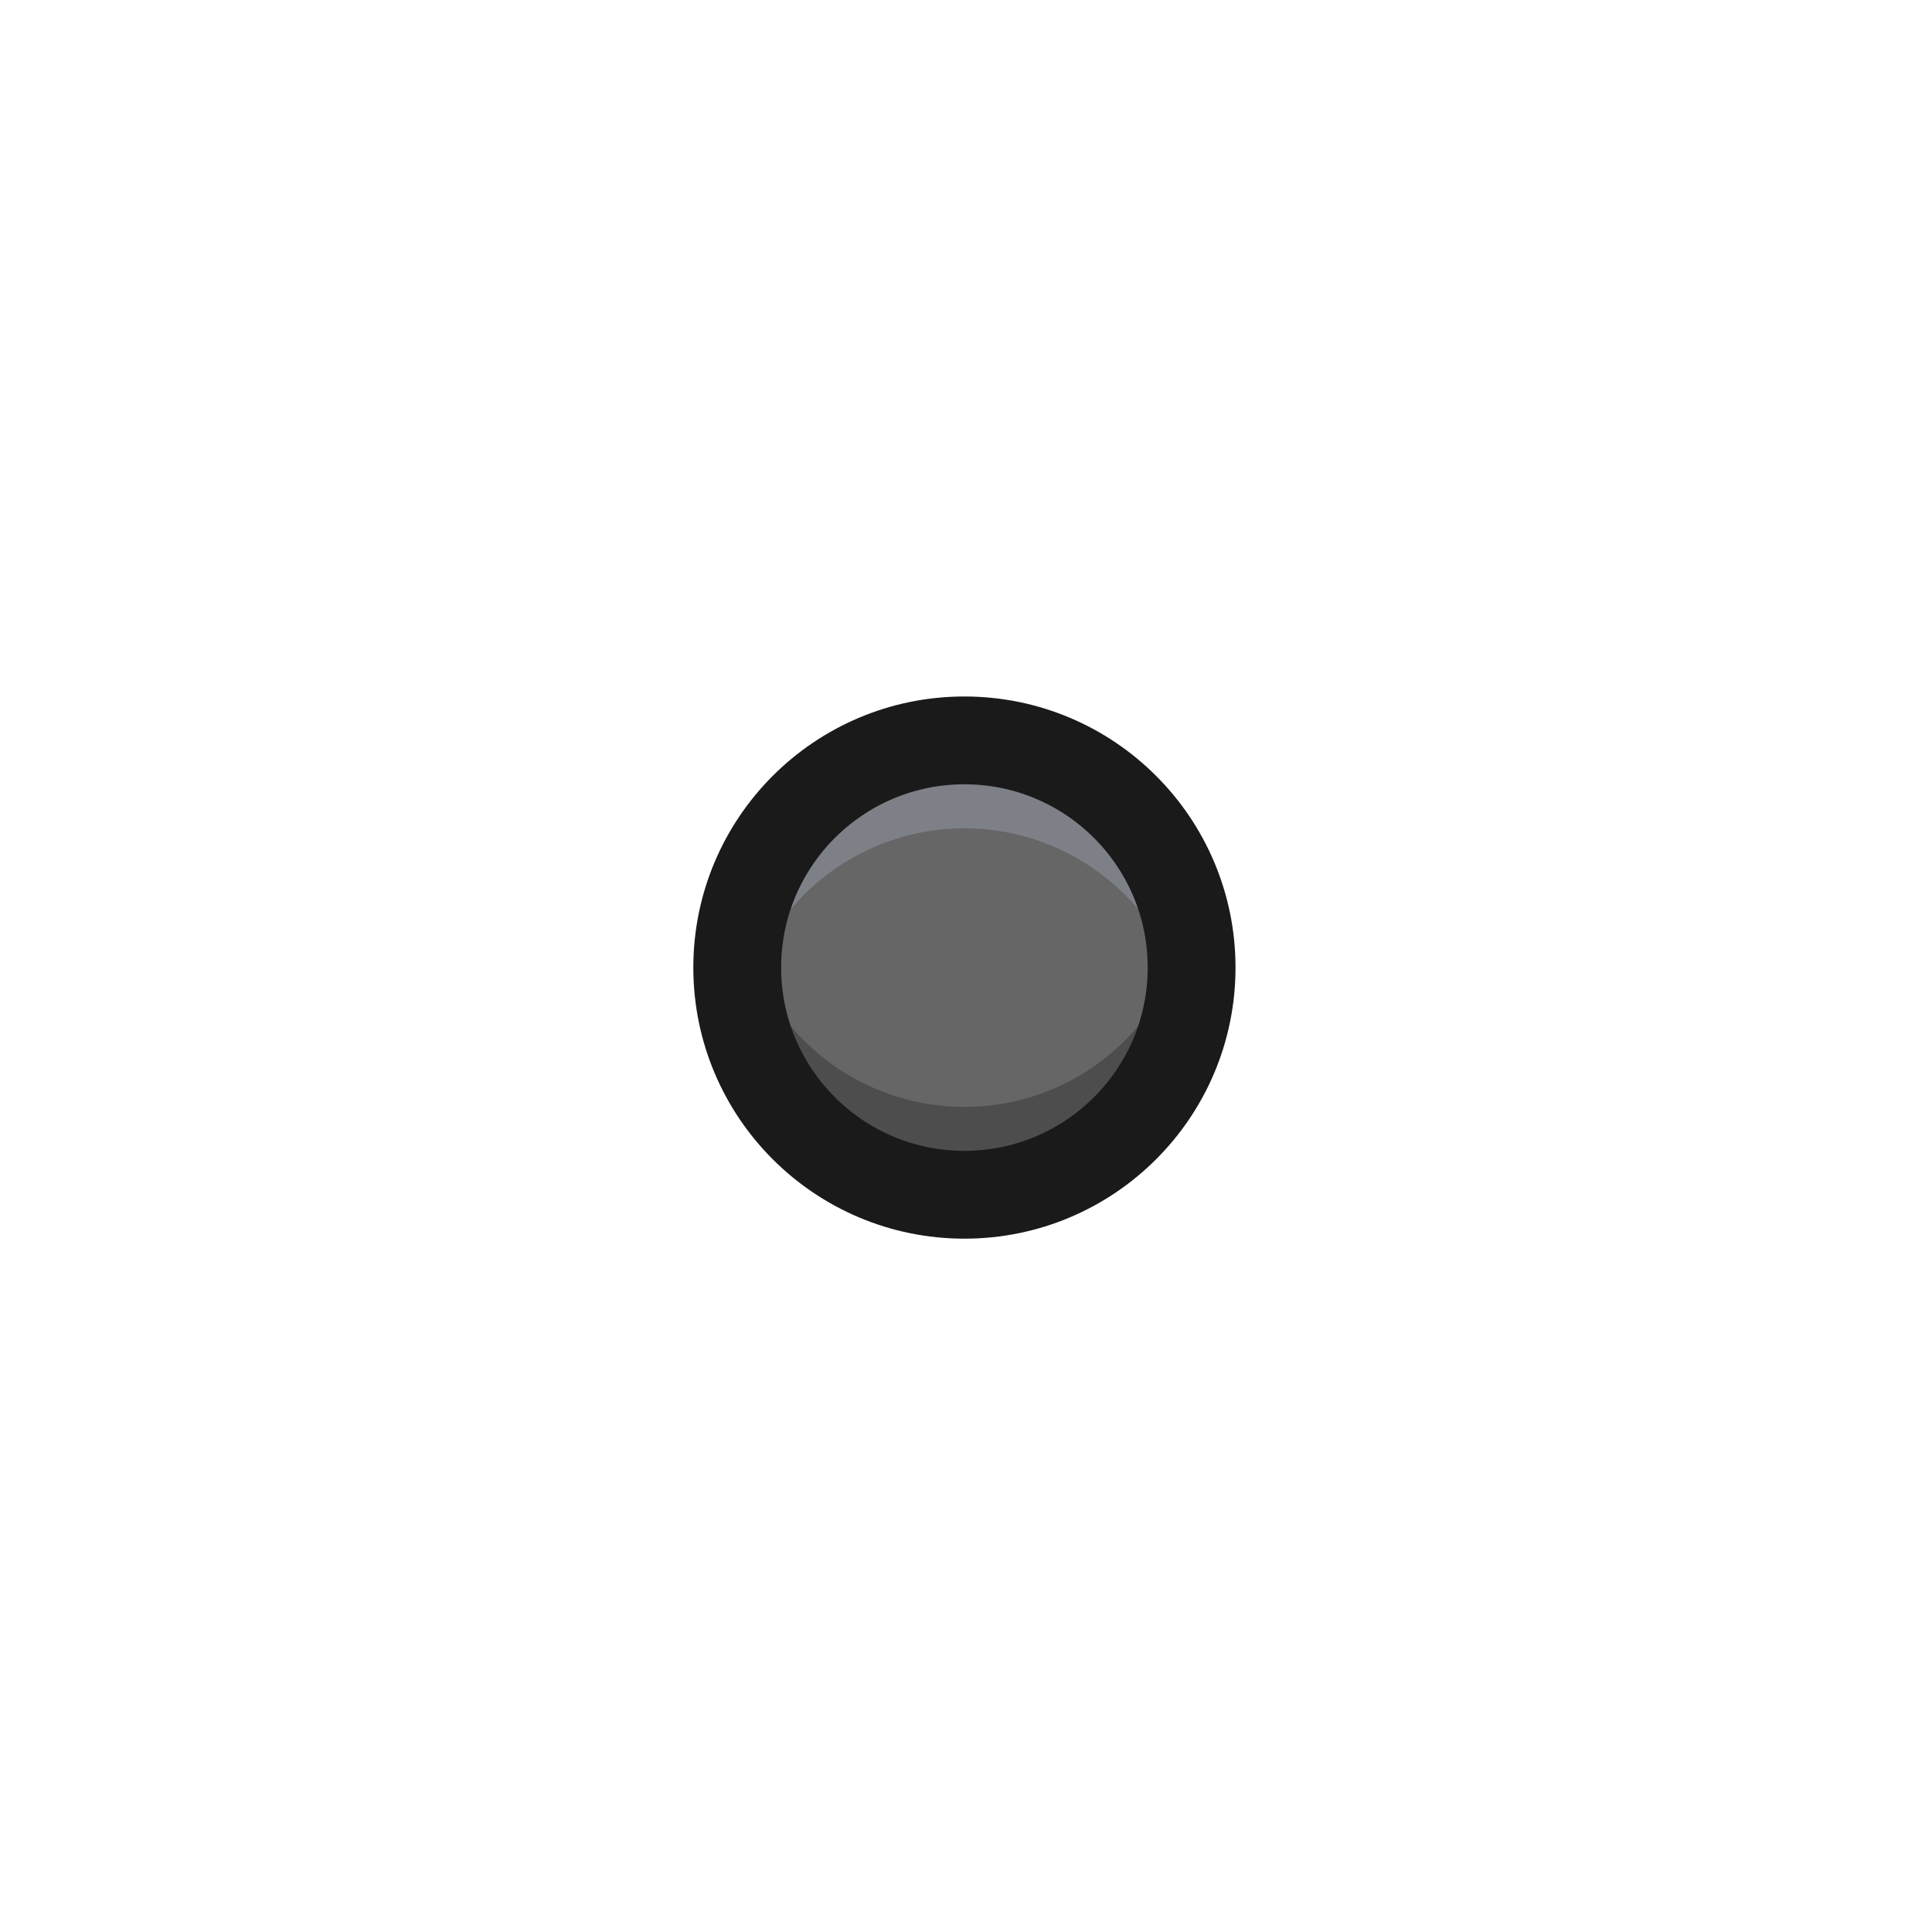
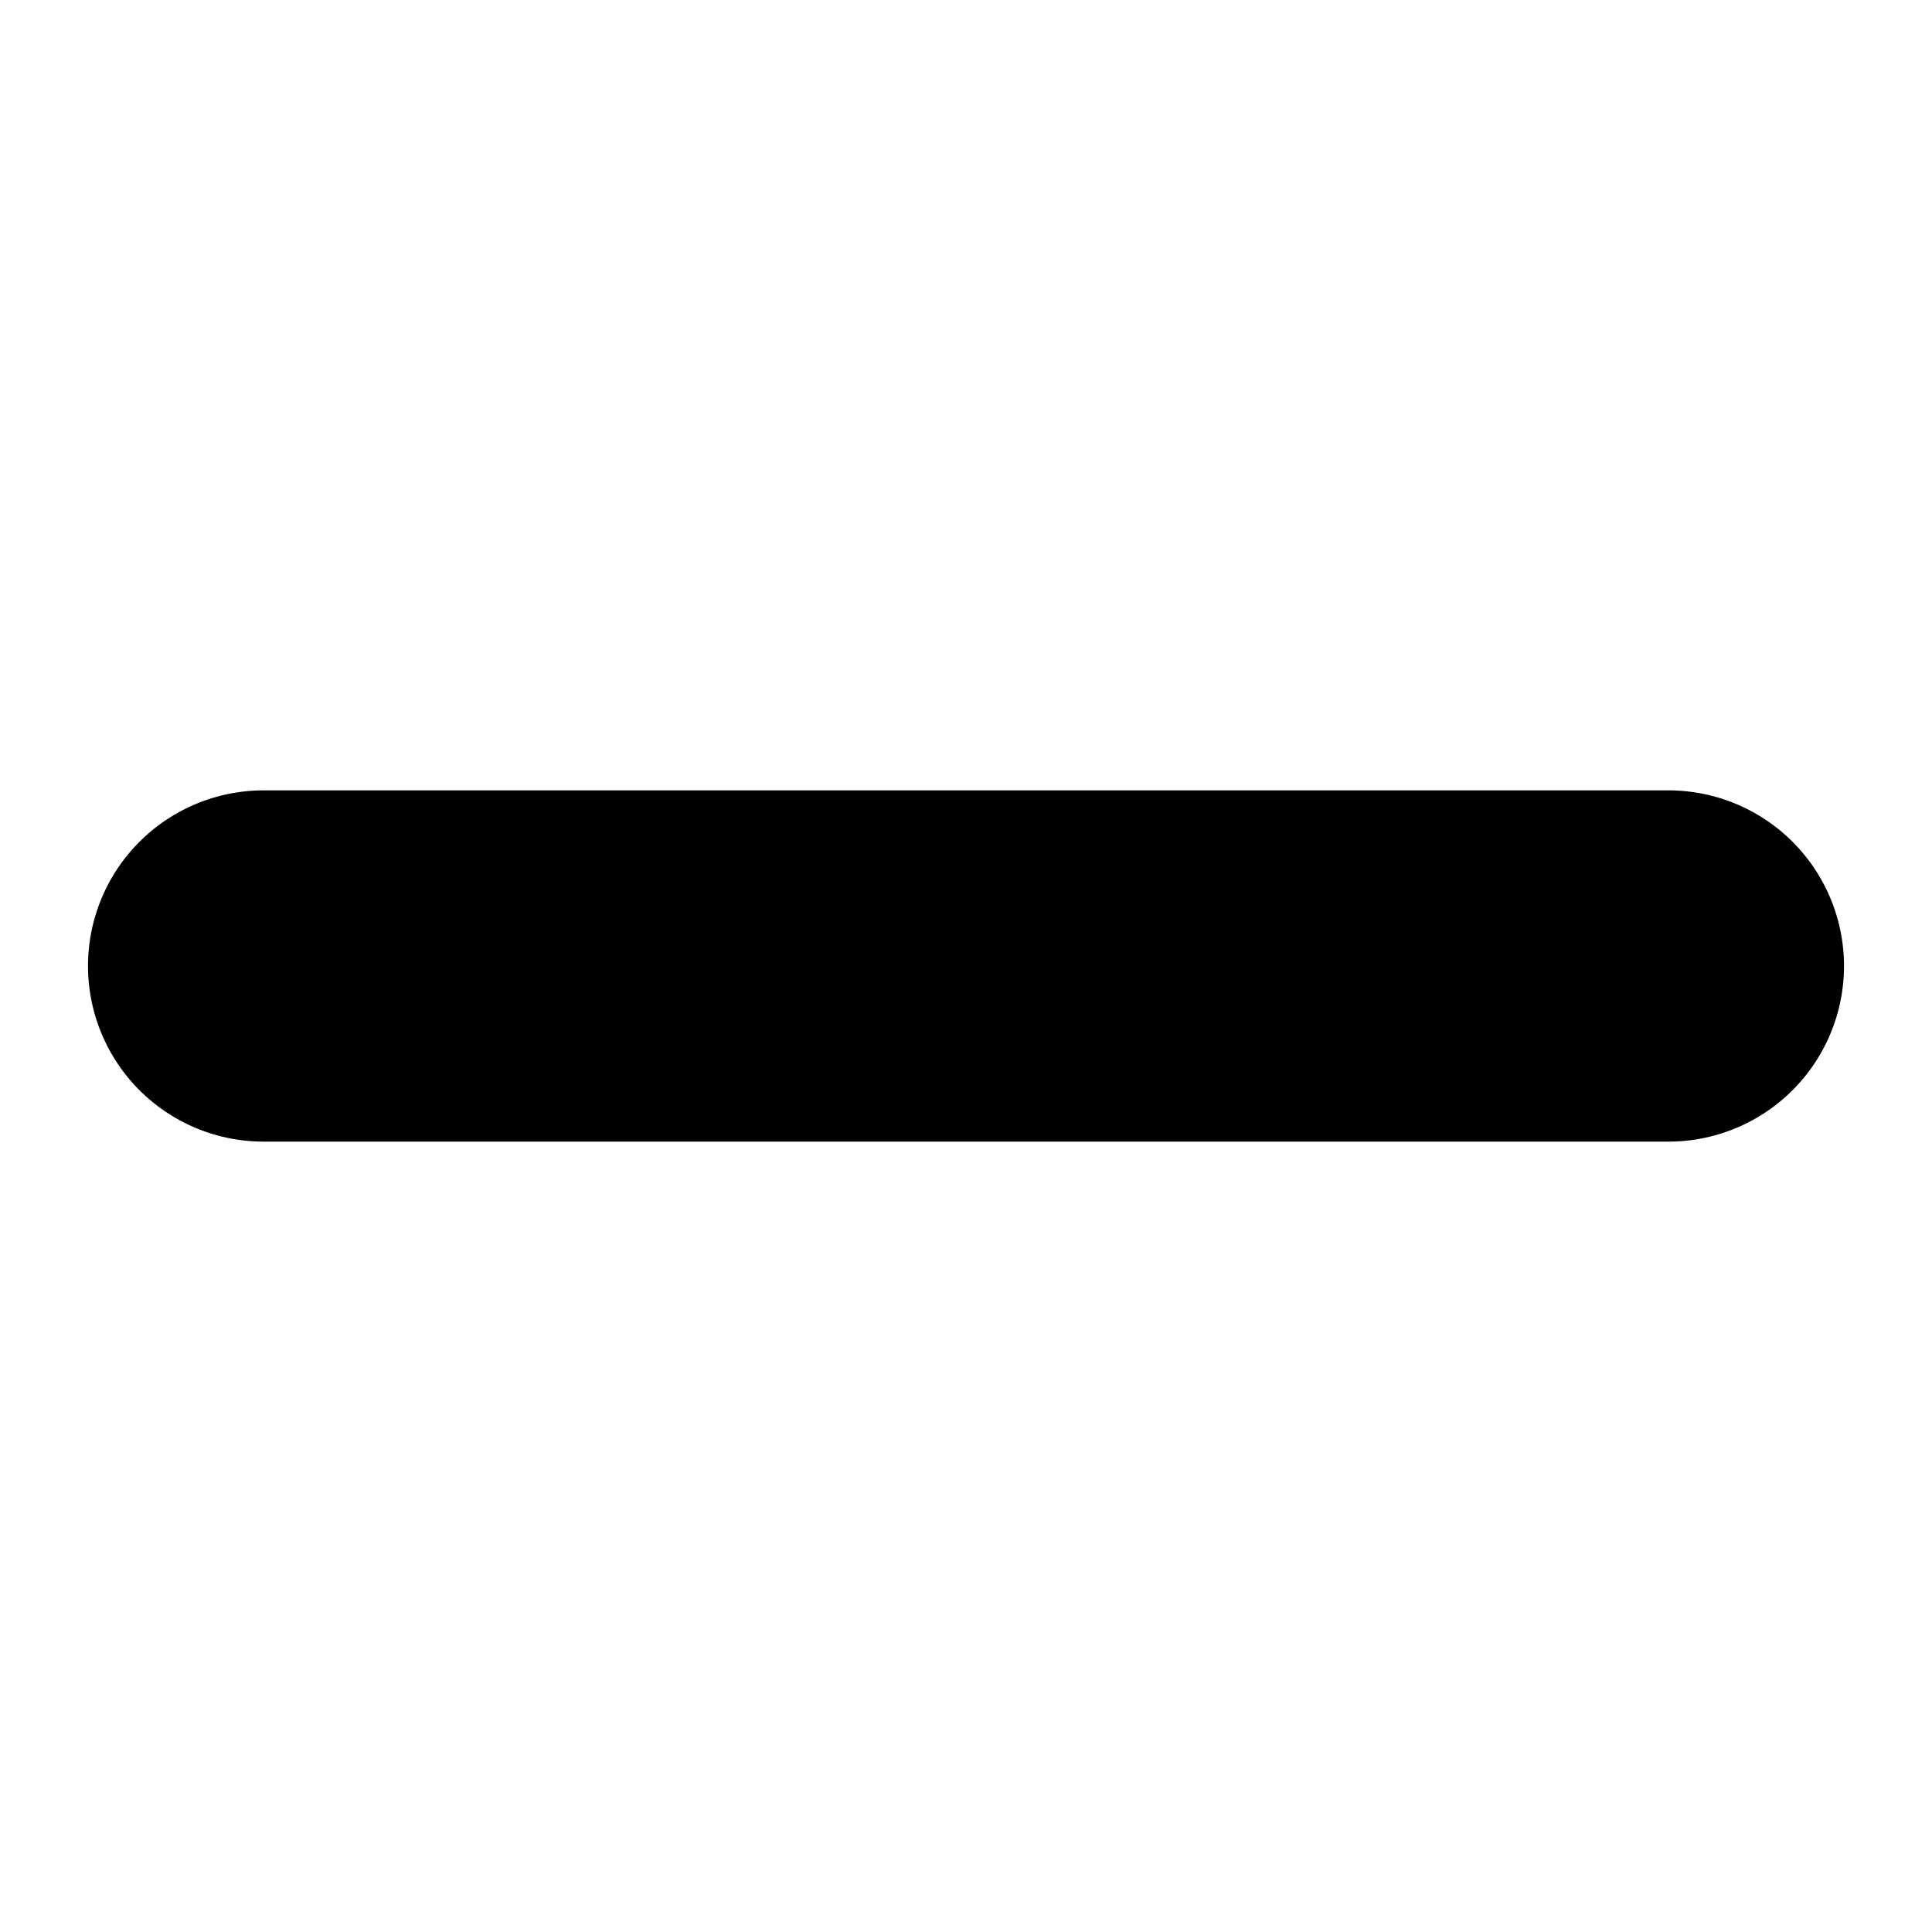
- <svg xmlns="http://www.w3.org/2000/svg" height="22" width="22">
-   <g transform="translate(0 -1030.362)">
-     <circle cy="1041.38" cx="10.982" style="fill:#666;fill-opacity:1;stroke:none;stroke-width:.345" r="2.587" />
-     <path style="fill:#7e8087;fill-opacity:1;stroke:none;stroke-width:.345" d="M10.977 8.432a2.587 2.587 0 0 0-2.582 2.586 2.587 2.587 0 0 0 .05.5 2.587 2.587 0 0 1 2.537-2.086 2.587 2.587 0 0 1 2.538 2.086 2.587 2.587 0 0 0 .048-.5 2.587 2.587 0 0 0-2.586-2.586 2.587 2.587 0 0 0-.005 0z" transform="translate(0 1030.362)" />
-     <path style="fill:#4d4d4d;fill-opacity:1;stroke:none;stroke-width:.345" d="M8.445 10.518a2.587 2.587 0 0 0-.05.5 2.587 2.587 0 0 0 2.587 2.587 2.587 2.587 0 0 0 2.586-2.587 2.587 2.587 0 0 0-.048-.5 2.587 2.587 0 0 1-2.538 2.087 2.587 2.587 0 0 1-2.537-2.087z" transform="translate(0 1030.362)" />
-     <circle cy="1041.38" cx="10.982" style="fill:none;fill-opacity:1;stroke:#1a1a1a;stroke-width:1;stroke-miterlimit:4;stroke-dasharray:none;stroke-opacity:1" r="2.587" />
+ <svg xmlns="http://www.w3.org/2000/svg" height="22" width="22" version="1.1" id="svg12">
+   <defs id="defs16" />
+   <g transform="translate(0 -1030.362)" id="g10">
+     <path style="fill:none;stroke:#000000;stroke-width:4;stroke-linecap:round;stroke-linejoin:miter;stroke-miterlimit:4;stroke-dasharray:none;stroke-opacity:1" d="M 3.002,1041.362 H 18.998" id="path855" />
  </g>
</svg>
